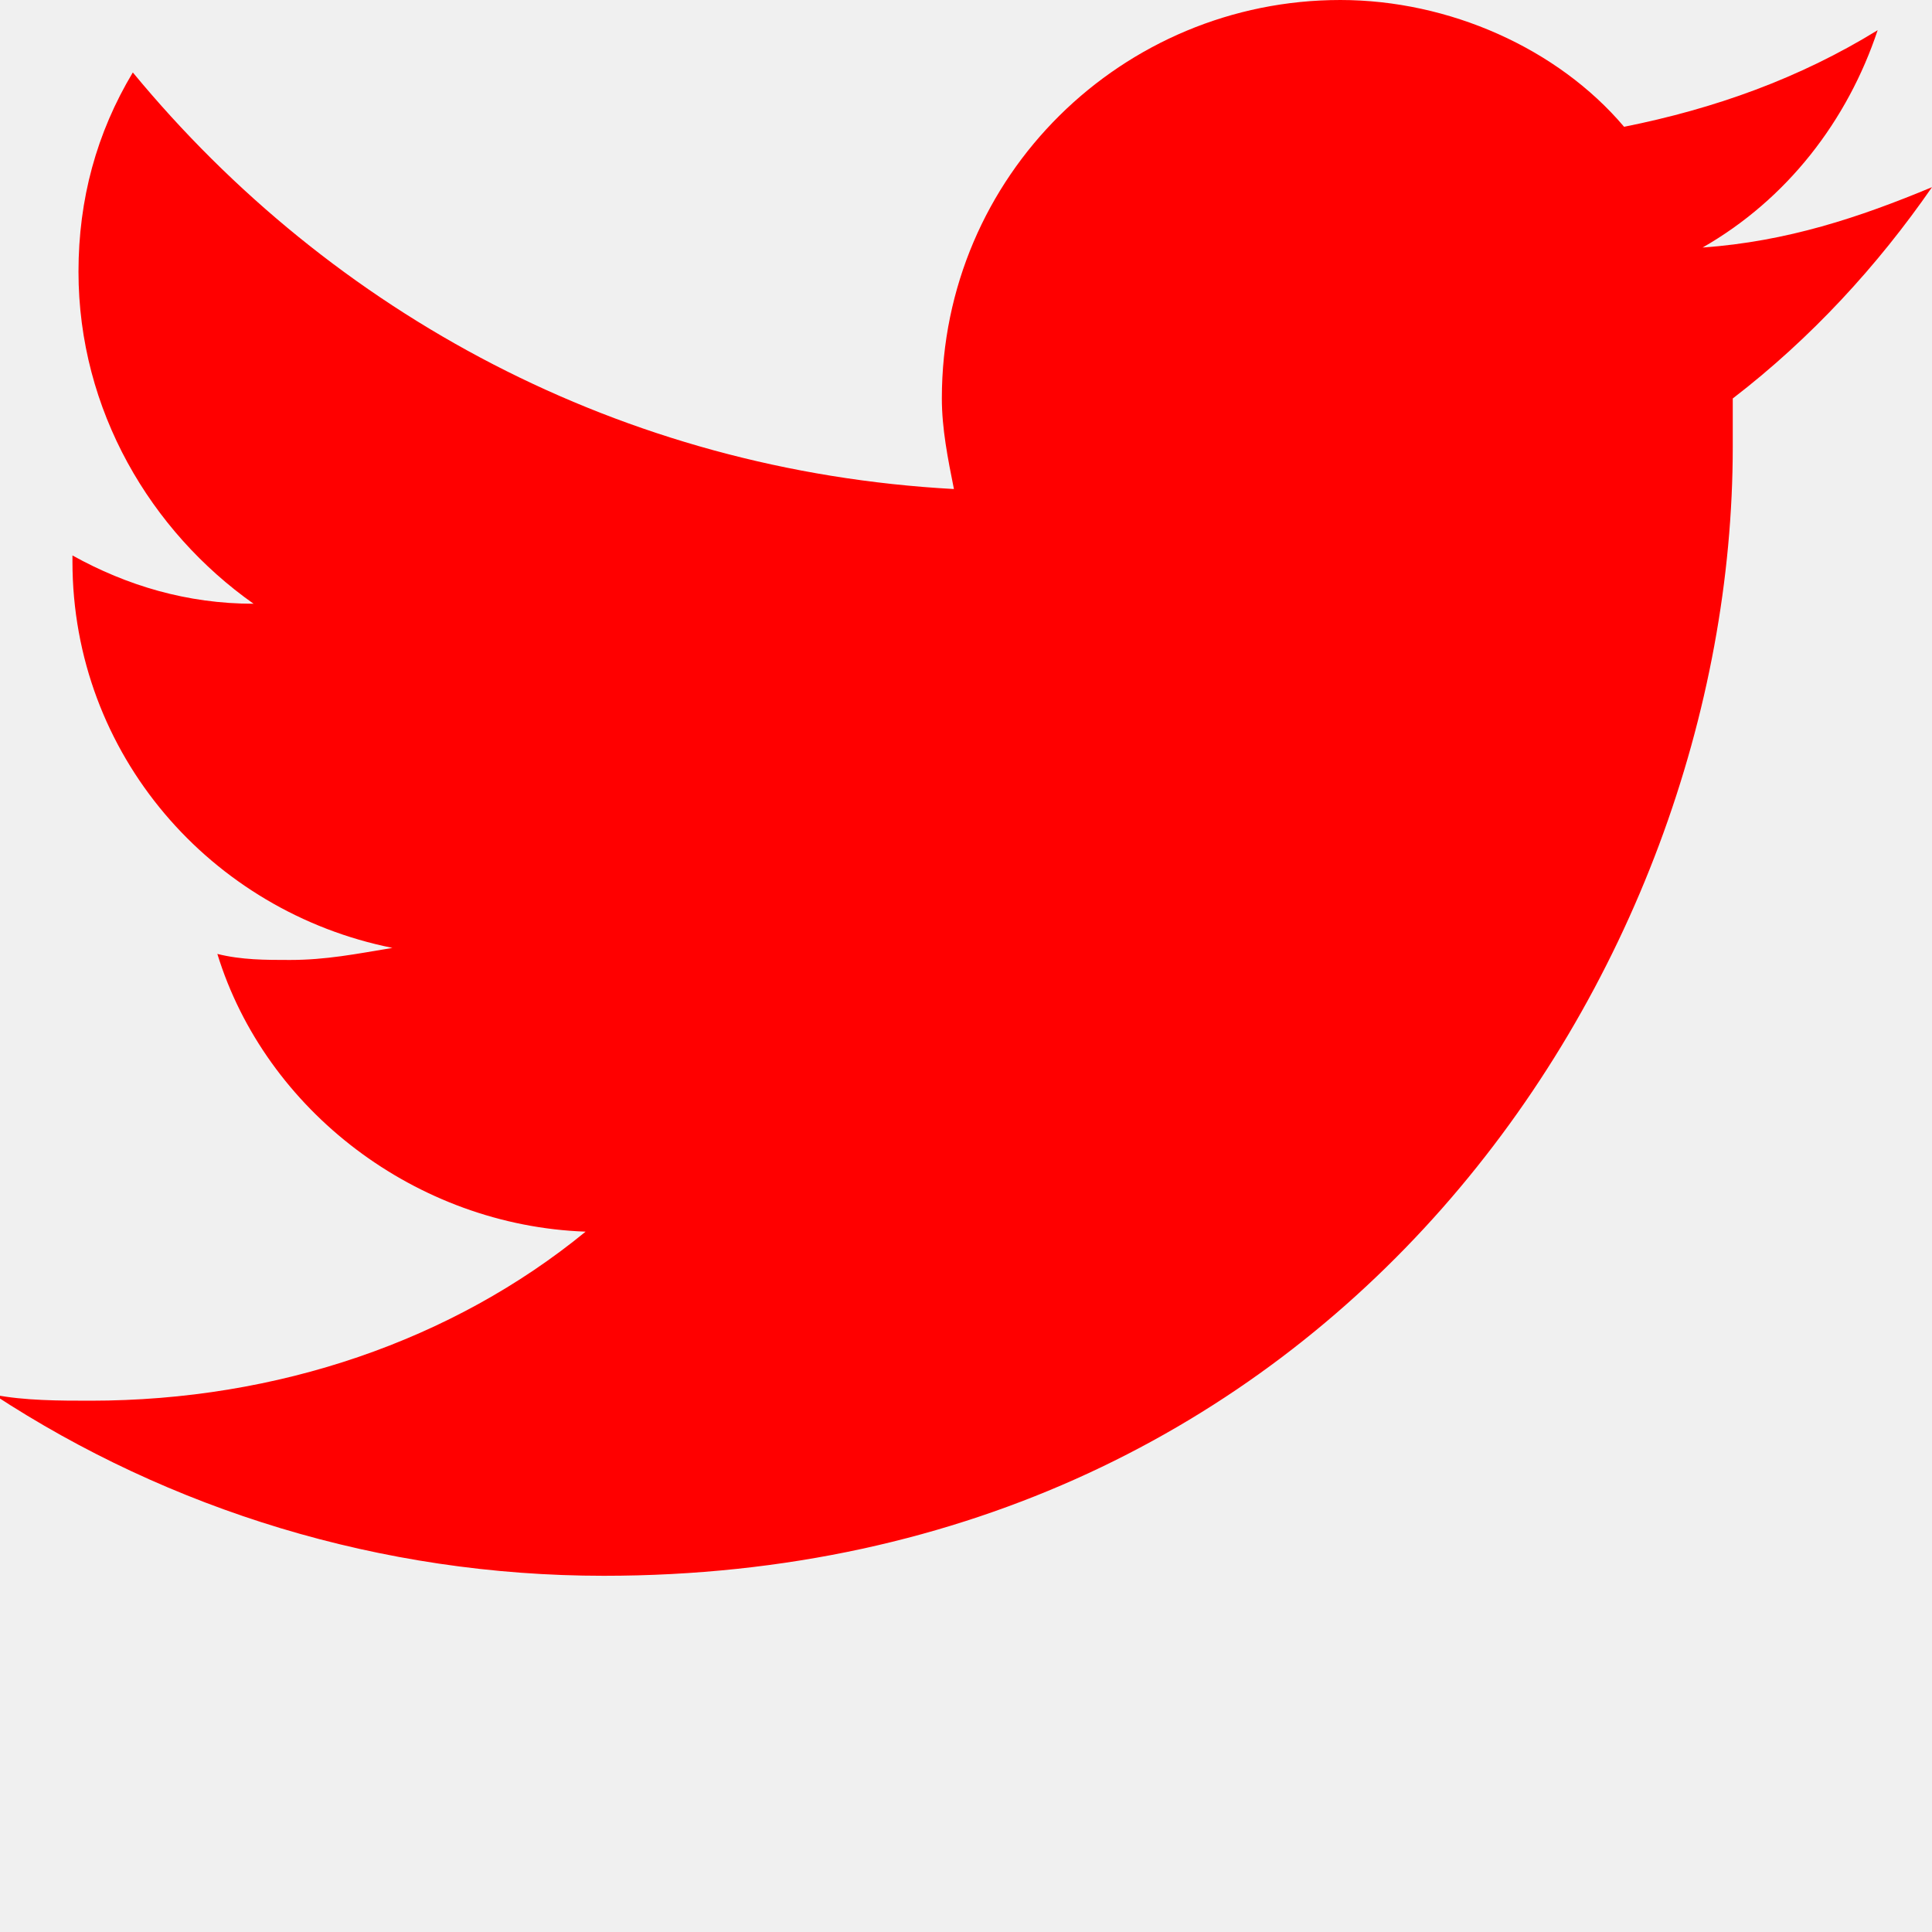
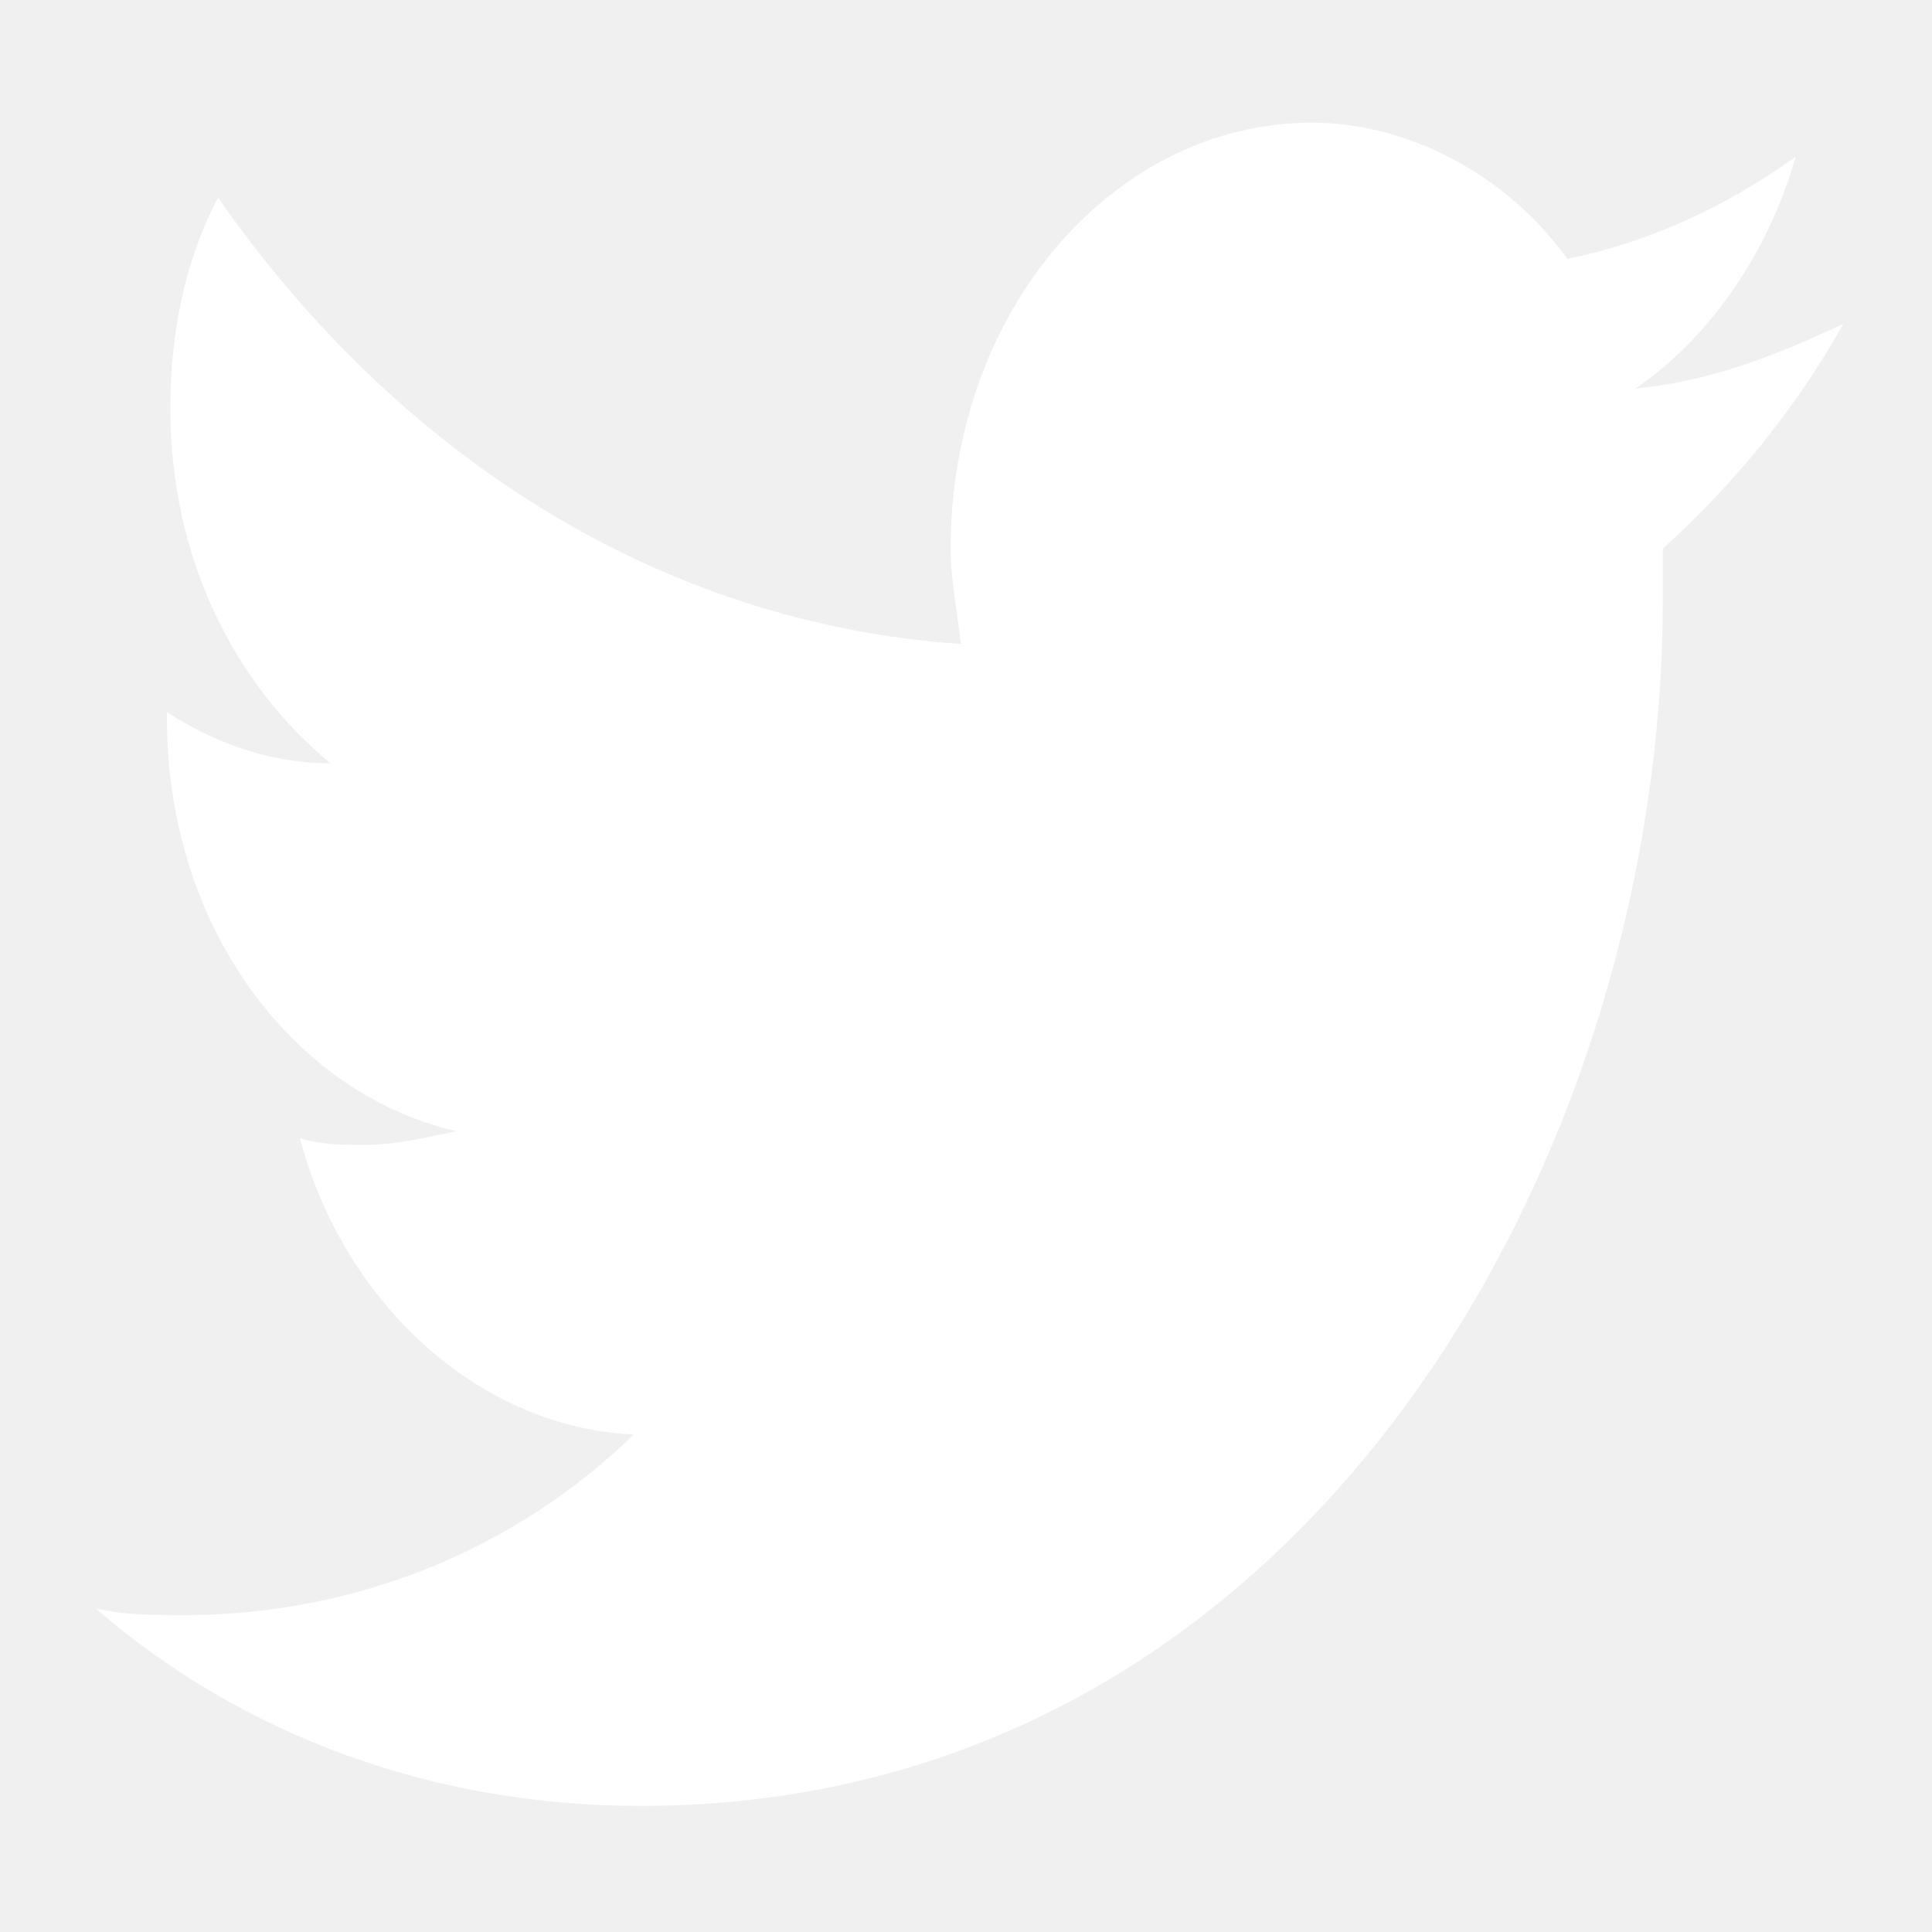
- <svg xmlns="http://www.w3.org/2000/svg" version="1.1" id="Layer_1" x="0px" y="0px" viewBox="0 0 32 32" style="enable-background:new 0 0 32 32;" xml:space="preserve">
-   <path fill="red" d="M32,3.1c-1.2,0.5-2.4,0.9-3.8,1c1.4-0.8,2.4-2.1,2.9-3.6c-1.3,0.8-2.7,1.3-4.2,1.6C25.8,0.8,24,0,22.2,0  c-3.6,0-6.6,2.9-6.6,6.6c0,0.5,0.1,1,0.2,1.5C10.3,7.8,5.5,5.2,2.2,1.2c-0.6,1-0.9,2.1-0.9,3.3c0,2.3,1.2,4.3,2.9,5.5  c-1.1,0-2.1-0.3-3-0.8c0,0,0,0.1,0,0.1c0,3.2,2.3,5.8,5.3,6.4c-0.6,0.1-1.1,0.2-1.7,0.2c-0.4,0-0.8,0-1.2-0.1  c0.8,2.6,3.3,4.5,6.1,4.6c-2.2,1.8-5.1,2.8-8.2,2.8c-0.5,0-1.1,0-1.6-0.1c2.9,1.9,6.4,3,10.1,3c12.1,0,18.7-10,18.7-18.7  c0-0.3,0-0.6,0-0.8C30,5.6,31.1,4.4,32,3.1z" />
+ <svg xmlns="http://www.w3.org/2000/svg" version="1.1" id="Layer_1" x="0px" y="0px" viewBox="0 0 56.7 56.7" style="enable-background:new 0 0 56.7 56.7;" xml:space="preserve">
+   <style type="text/css">
+ 	.st0{fill:#FFFFFF;}
+ </style>
+   <path class="st0" d="M-77.4,30.3H-85v-5c0-1.9,1.2-2.3,2.1-2.3c0.9,0,5.4,0,5.4,0v-8.3l-7.4,0c-8.2,0-10.1,6.2-10.1,10.1v5.5h-4.8  v8.5h4.8c0,10.9,0,24.1,0,24.1h10c0,0,0-13.3,0-24.1h6.8L-77.4,30.3z" />
+   <path class="st0" d="M54.1,9.5c-1.9,0.9-3.9,1.7-6.1,1.9c2.2-1.5,3.9-4,4.7-6.8c-2.1,1.5-4.3,2.5-6.7,3c-1.8-2.5-4.7-4-7.5-4  c-5.8,0-10.6,5.5-10.6,12.5c0,0.9,0.2,1.9,0.3,2.8c-8.8-0.6-16.5-5.5-21.8-13.1c-1,1.9-1.4,4-1.4,6.2c0,4.4,1.9,8.1,4.7,10.4  c-1.8,0-3.4-0.6-4.8-1.5v0.2c0,6.1,3.7,11,8.5,12.1c-1,0.2-1.8,0.4-2.7,0.4c-0.6,0-1.3,0-1.9-0.2c1.3,4.9,5.3,8.5,9.8,8.7  c-3.5,3.4-8.2,5.3-13.2,5.3c-0.8,0-1.8,0-2.6-0.2C7.2,51,12.8,53,18.8,53c19.4,0,30-18.9,30-35.4c0-0.6,0-1.1,0-1.5  C50.9,14.2,52.7,12,54.1,9.5z" />
</svg>
